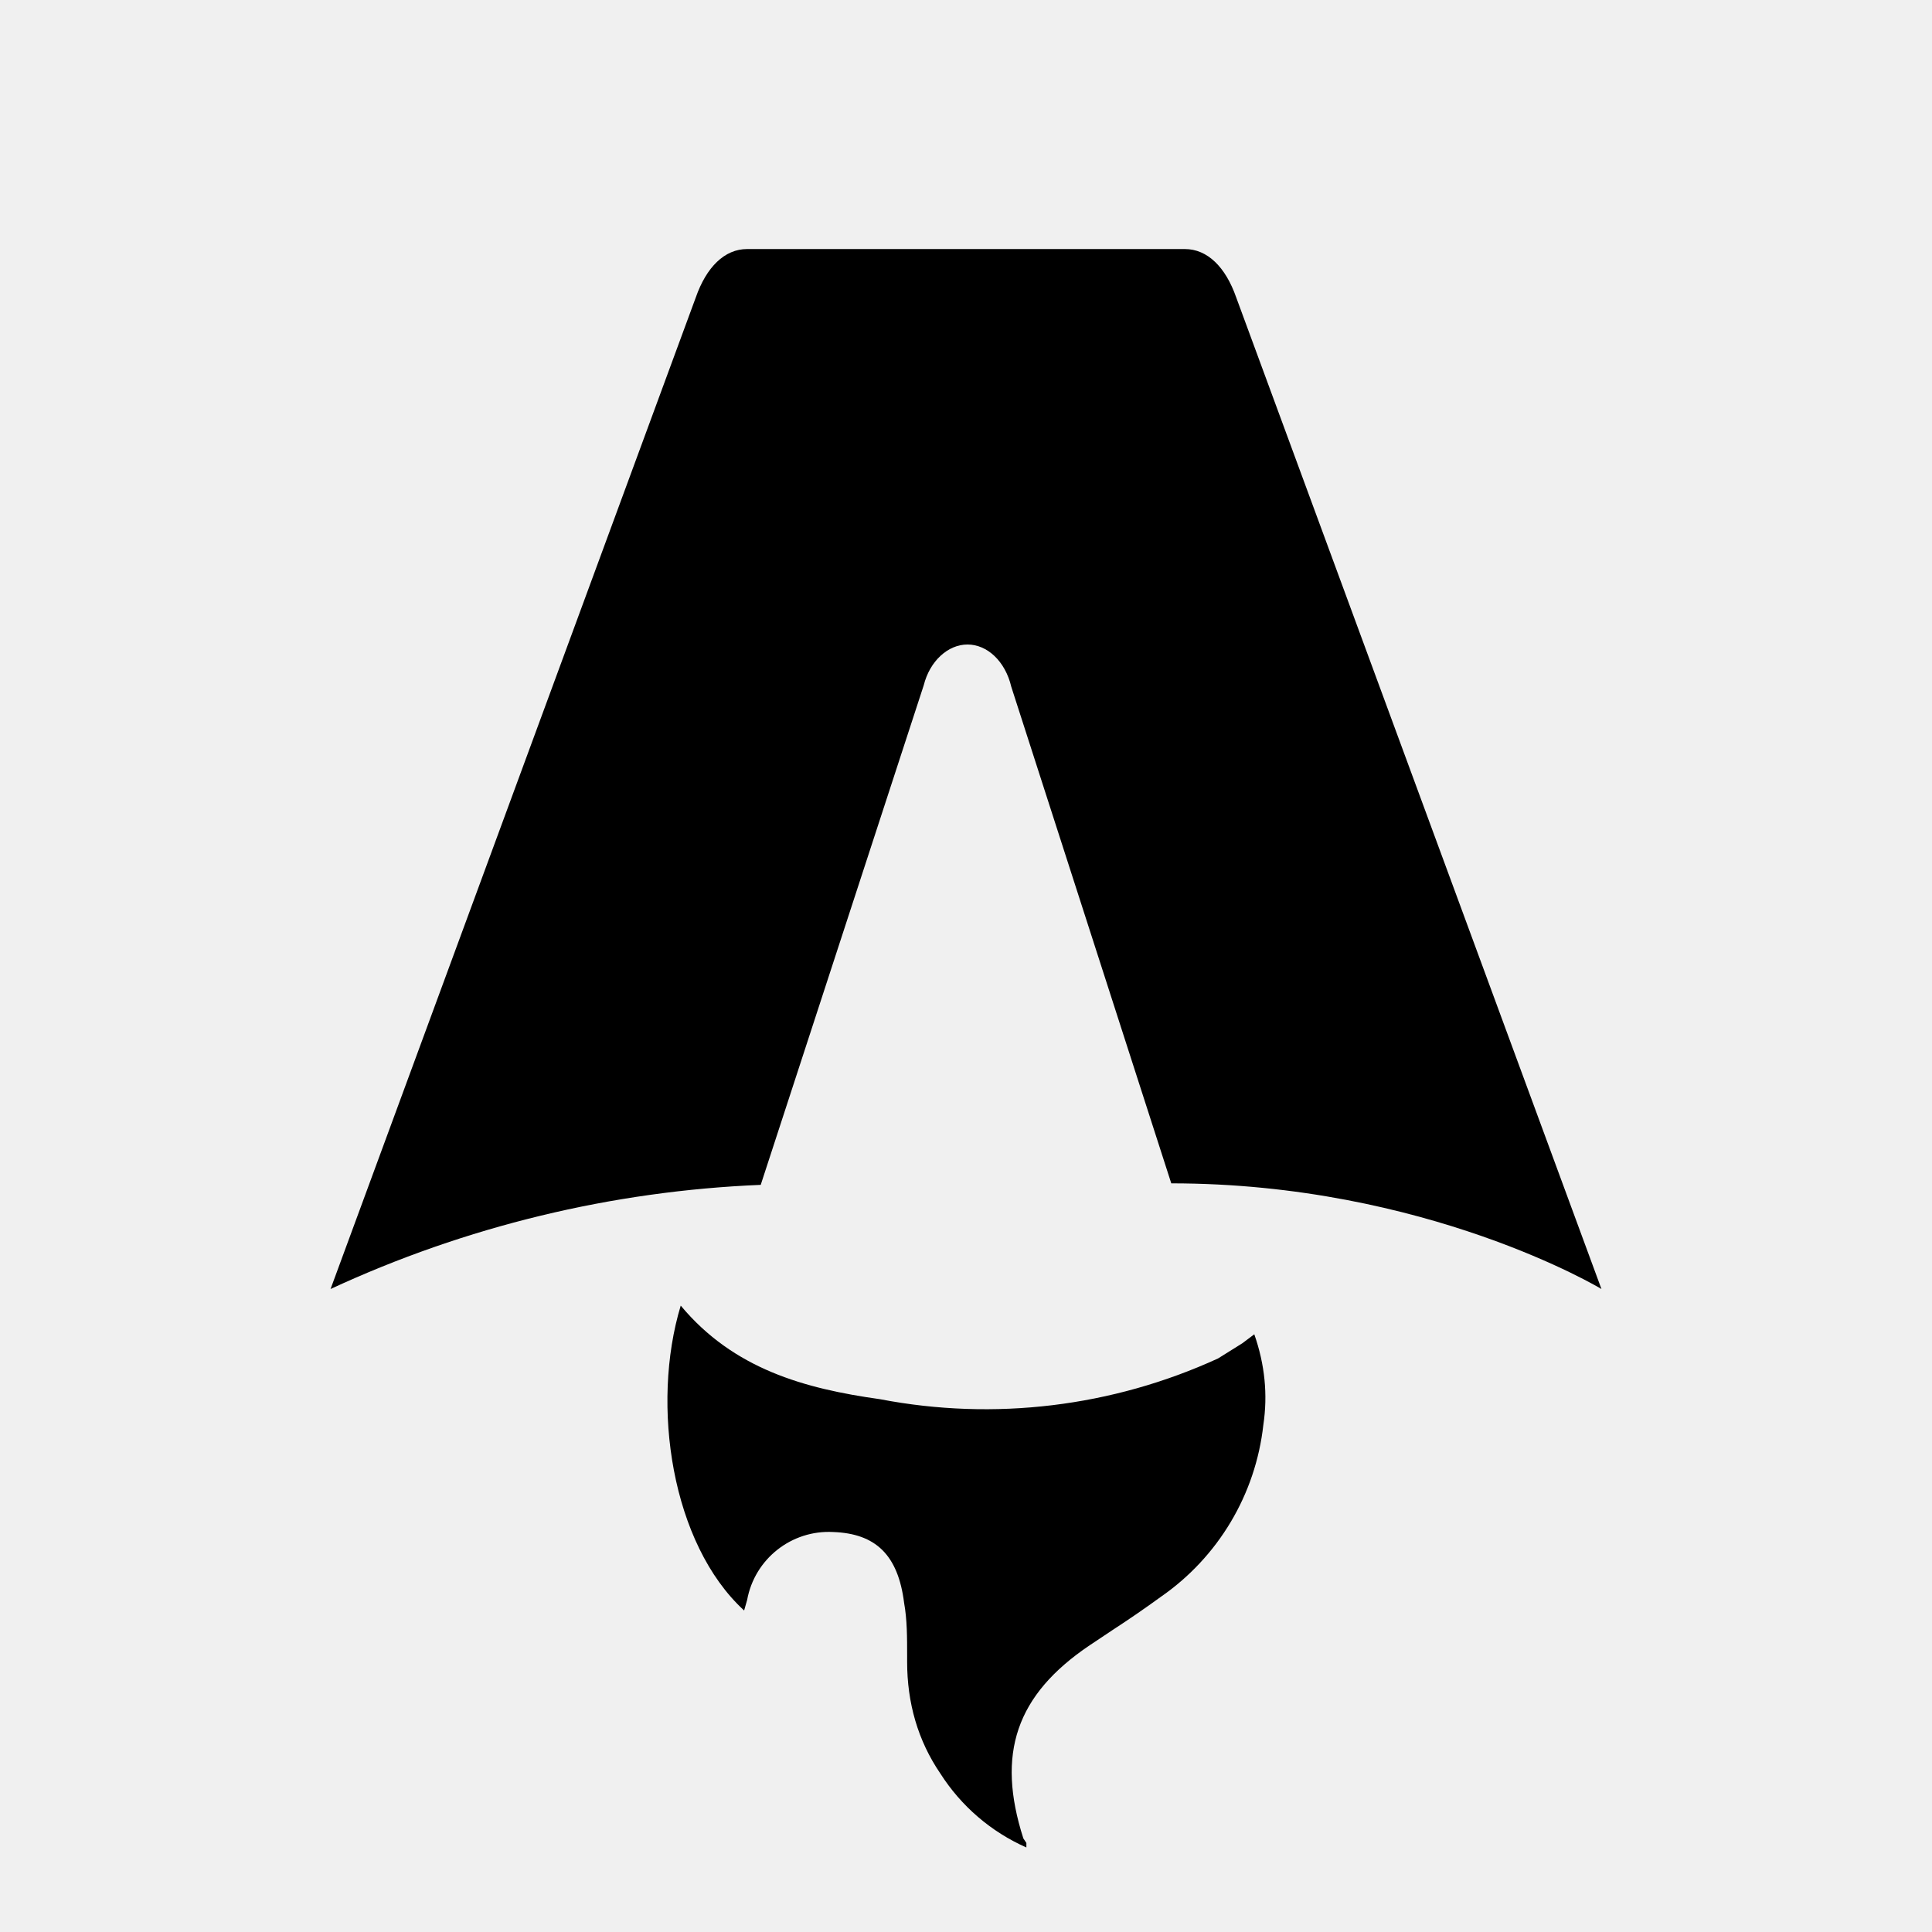
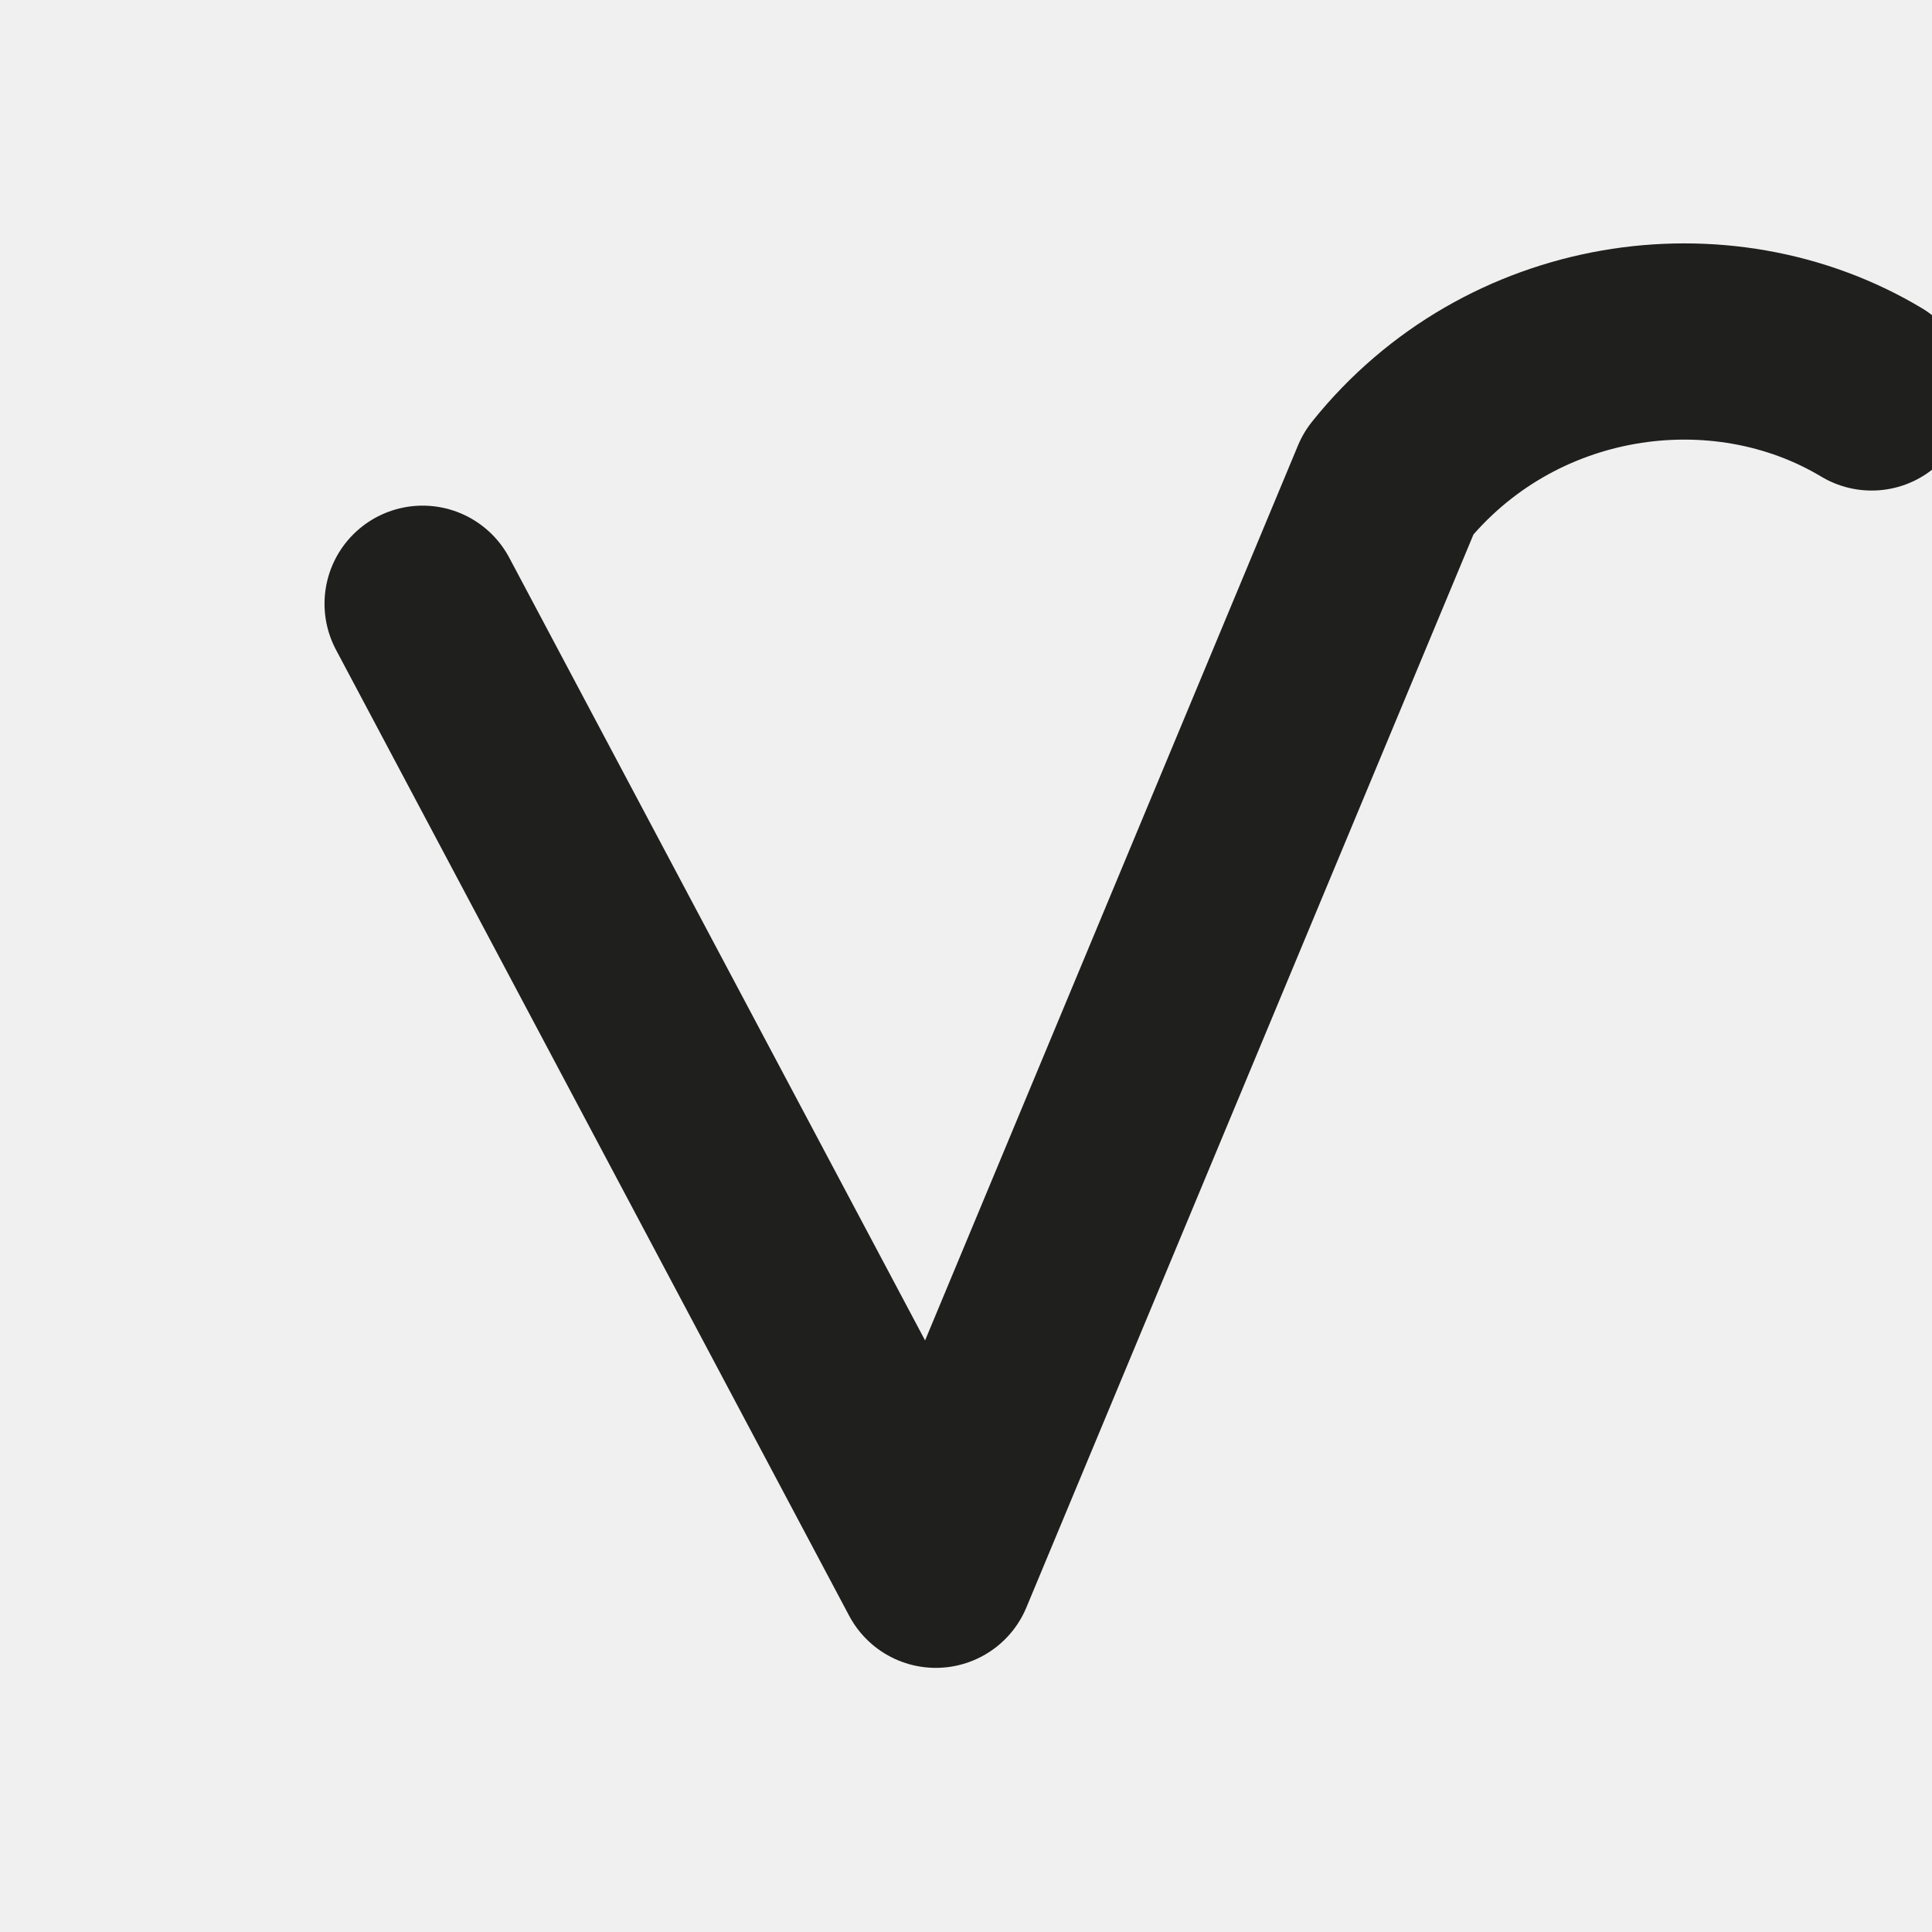
<svg xmlns="http://www.w3.org/2000/svg" fill="none" viewBox="0 0 128 128">
-   <path d="M50.4 78.5a75.1 75.1 0 0 0-28.5 6.9l24.2-65.7c.7-2 1.9-3.2 3.4-3.2h29c1.5 0 2.7 1.2 3.4 3.2l24.2 65.7s-11.6-7-28.5-7L67 45.5c-.4-1.7-1.6-2.8-2.9-2.8-1.3 0-2.5 1.1-2.9 2.7L50.4 78.5Zm-1.1 28.2Zm-4.2-20.2c-2 6.6-.6 15.8 4.2 20.2a17.5 17.5 0 0 1 .2-.7 5.5 5.5 0 0 1 5.7-4.5c2.8.1 4.3 1.5 4.7 4.7.2 1.1.2 2.3.2 3.5v.4c0 2.7.7 5.2 2.2 7.4a13 13 0 0 0 5.7 4.9v-.3l-.2-.3c-1.8-5.6-.5-9.5 4.4-12.8l1.5-1a73 73 0 0 0 3.2-2.2 16 16 0 0 0 6.8-11.4c.3-2 .1-4-.6-6l-.8.6-1.6 1a37 37 0 0 1-22.4 2.7c-5-.7-9.7-2-13.2-6.2Z" />
+   <path d="M28 40 L62 104 L92 32 C 100 22, 114 20, 124 26" stroke-width="13" stroke-linecap="round" stroke-linejoin="round" />
  <style>
-         path { fill: #000; }
+         path { stroke: #1f1f1d; }
        @media (prefers-color-scheme: dark) {
-             path { fill: #FFF; }
+             path { stroke: #f7f4ef; }
        }
    </style>
</svg>
